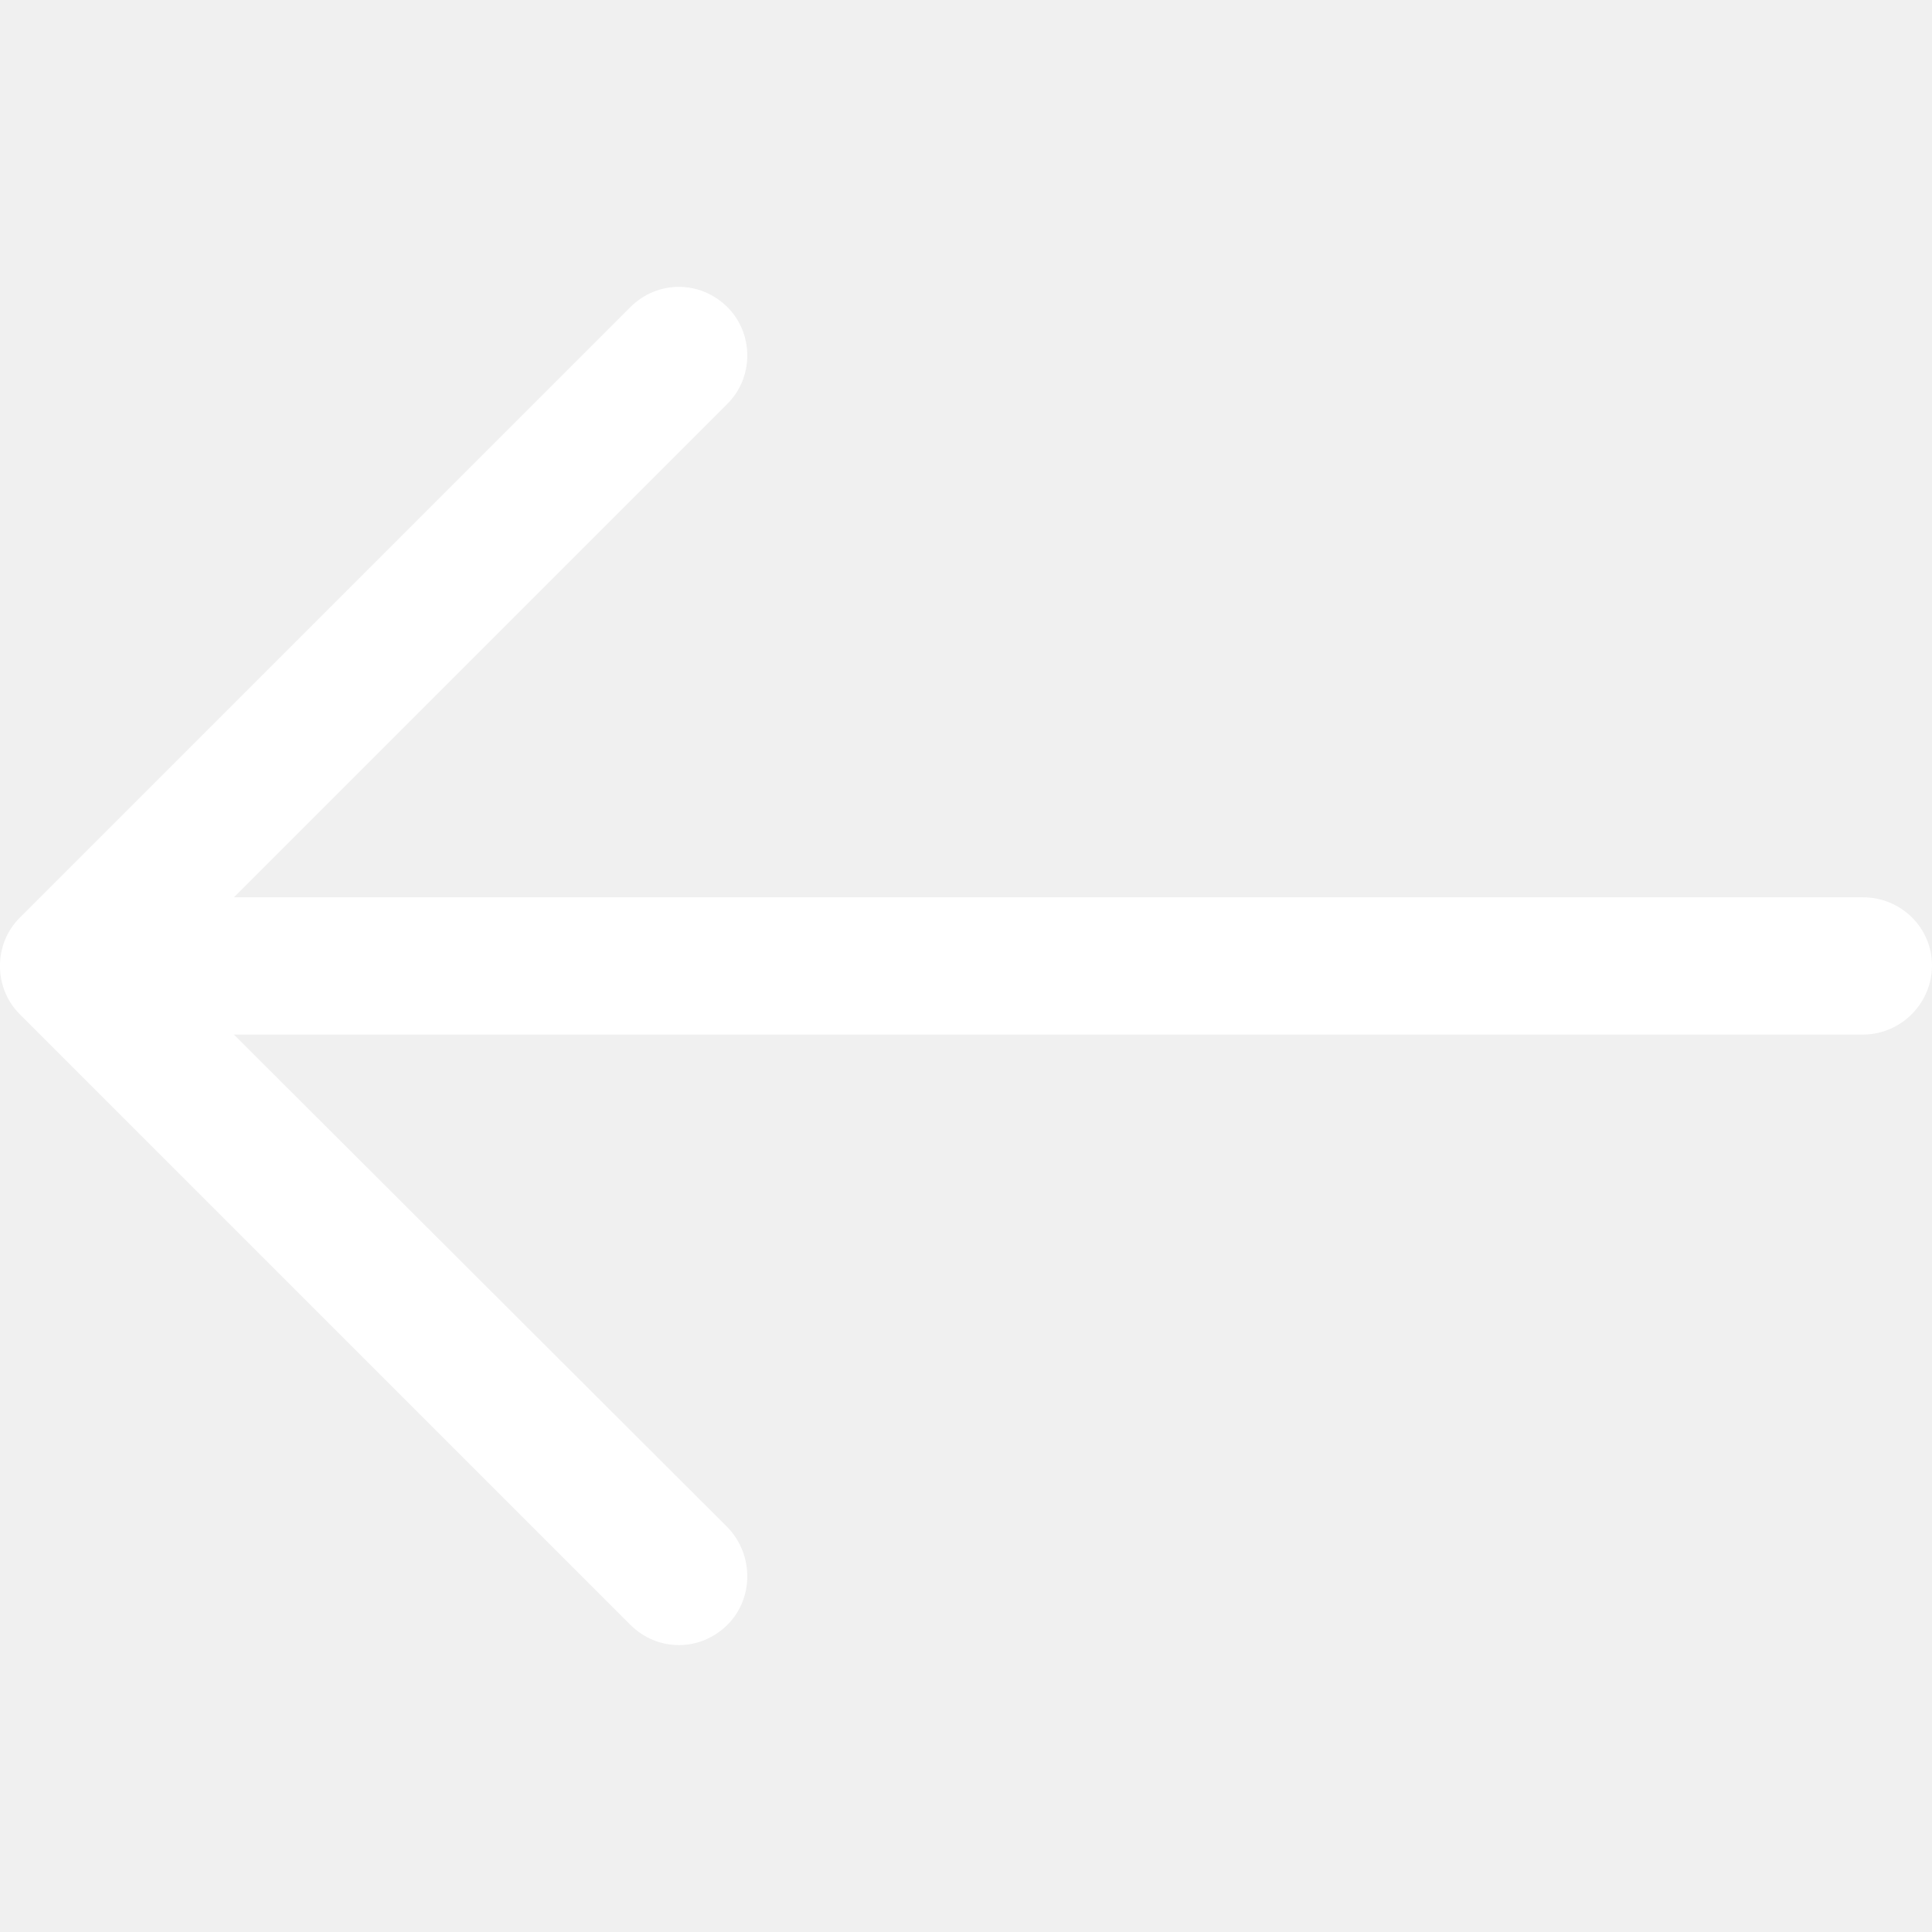
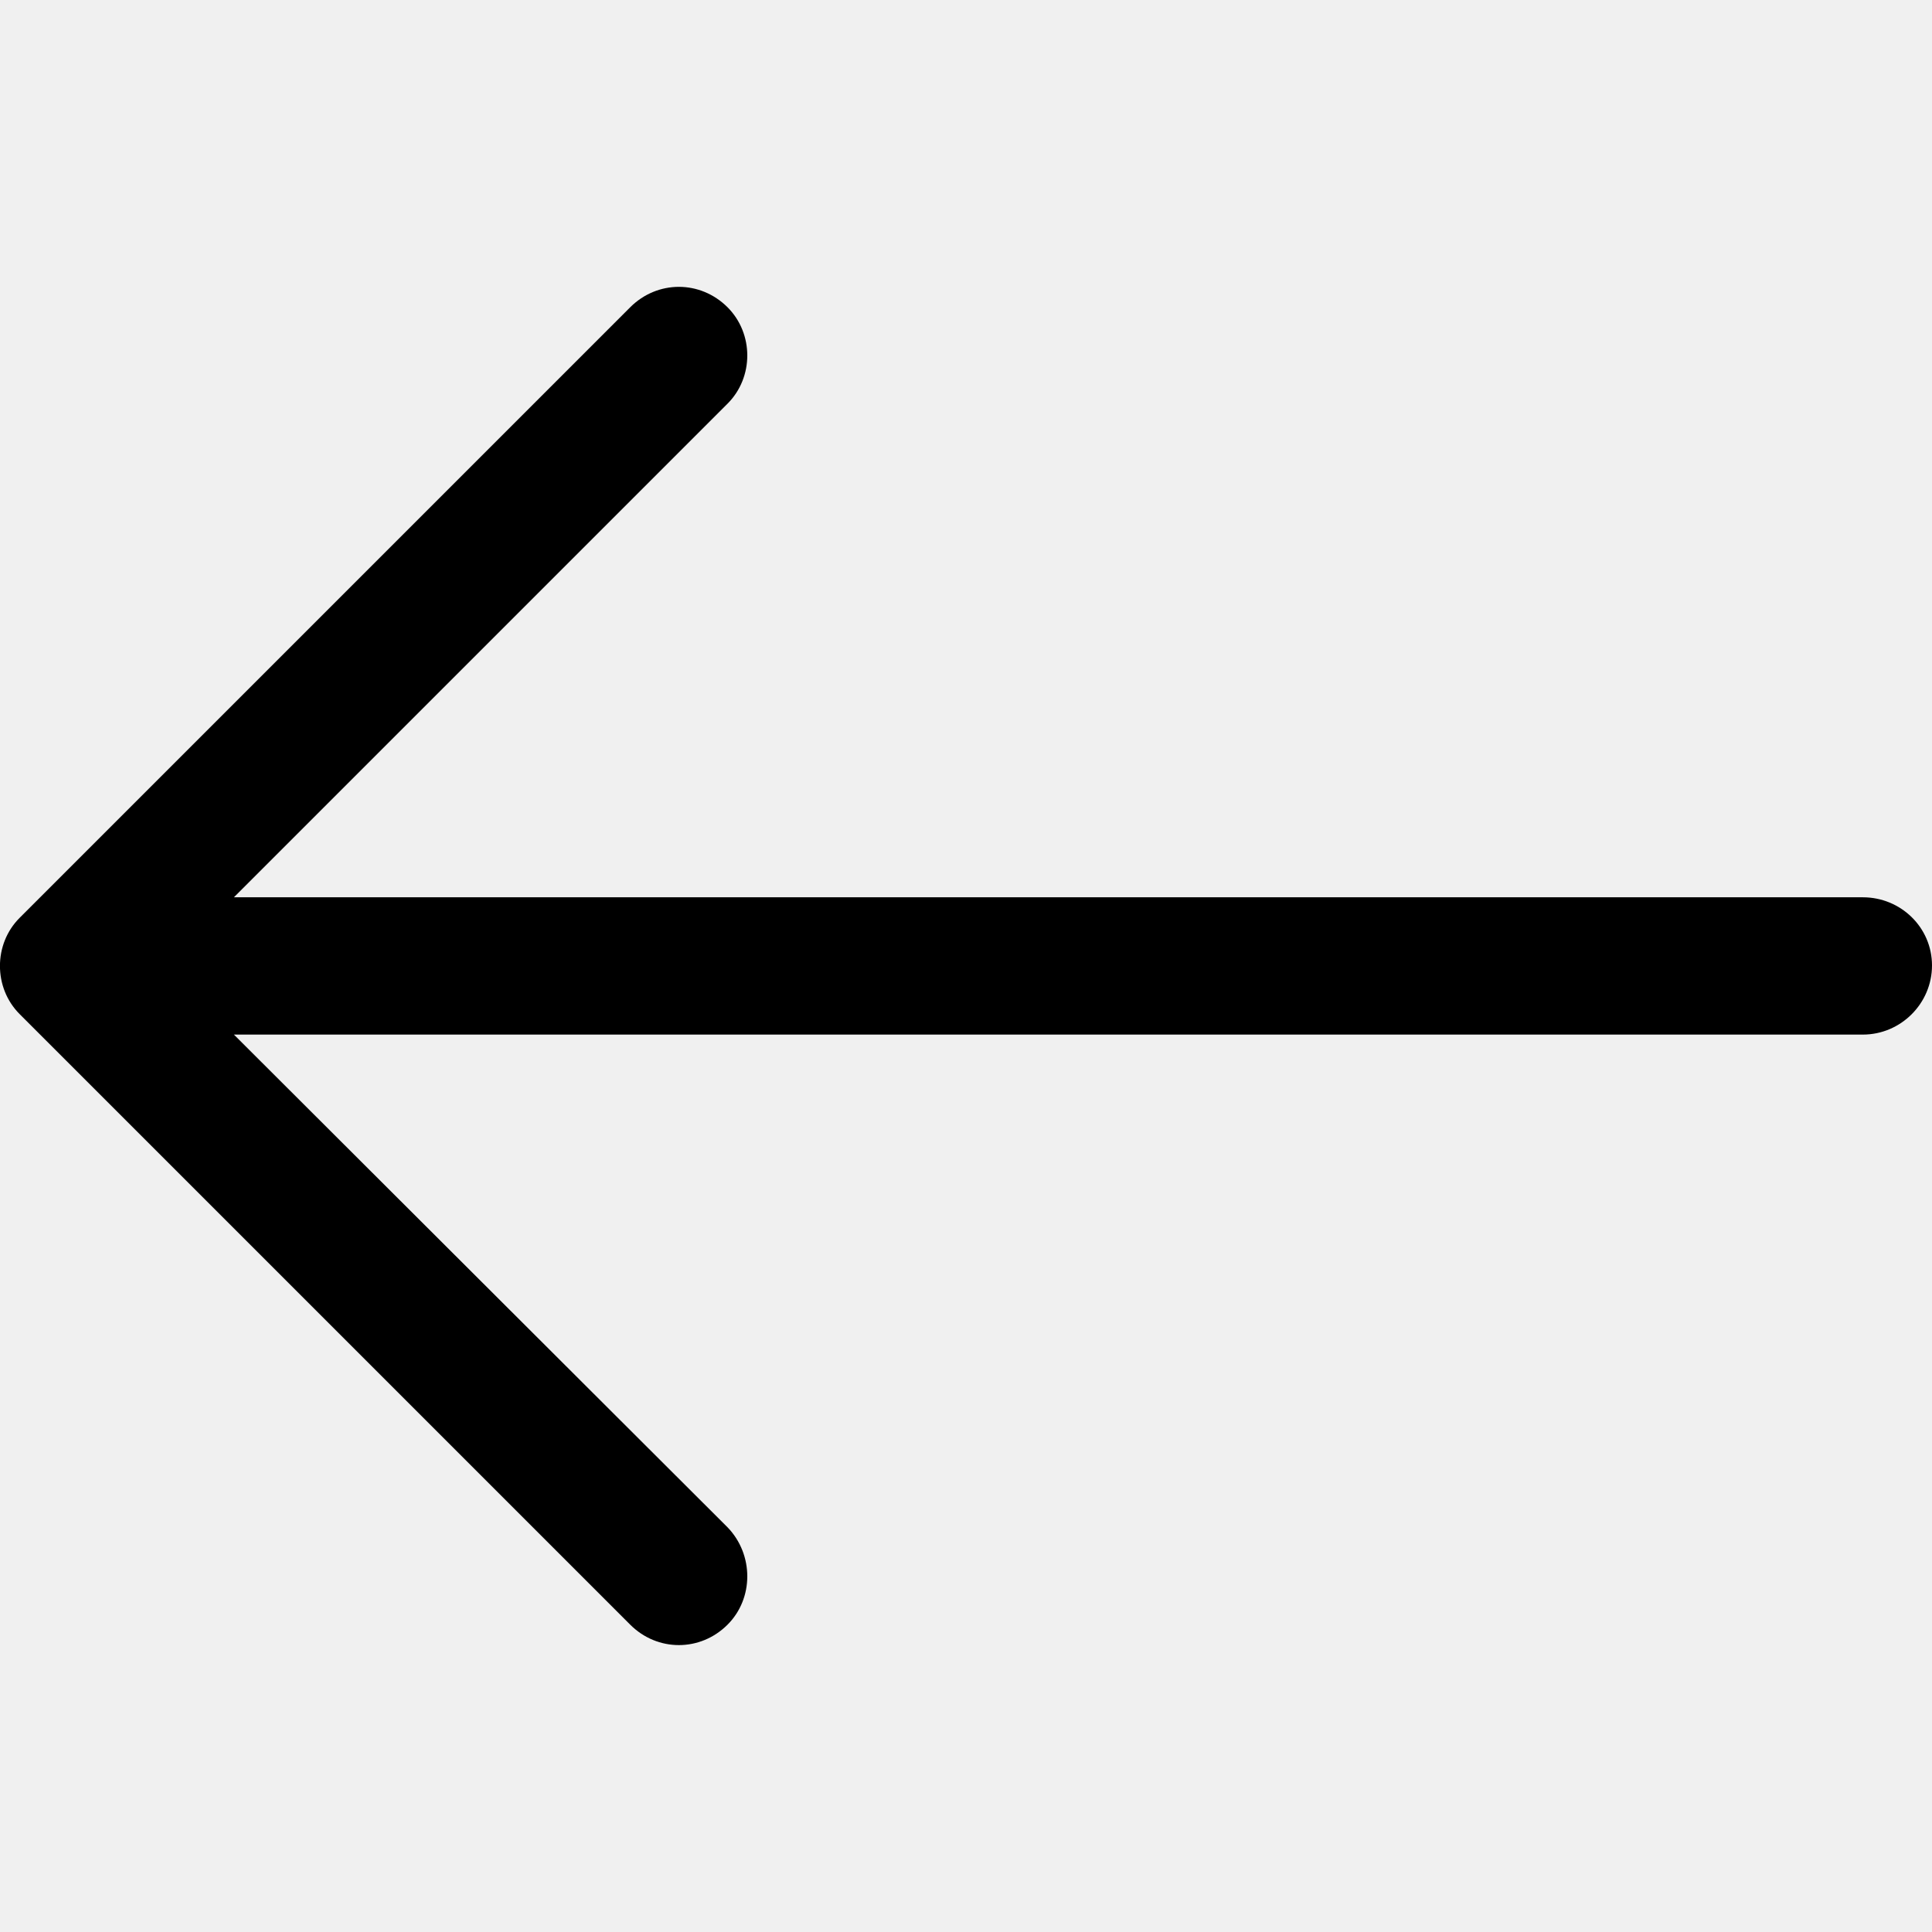
<svg xmlns="http://www.w3.org/2000/svg" version="1.1" id="Capa_1" x="0px" y="0px" viewBox="0 0 31.494 31.494" style="enable-background:new 0 0 31.494 31.494;" xml:space="preserve">
-   <path style="fill:#FFFFFF;" d="M10.273,5.009c0.444-0.444,1.143-0.444,1.587,0c0.429,0.429,0.429,1.143,0,1.571l-8.047,8.047h26.554  c0.619,0,1.127,0.492,1.127,1.111c0,0.619-0.508,1.127-1.127,1.127H3.813l8.047,8.032c0.429,0.444,0.429,1.159,0,1.587  c-0.444,0.444-1.143,0.444-1.587,0l-9.952-9.952c-0.429-0.429-0.429-1.143,0-1.571L10.273,5.009z" />
+   <path style="fill:#000000;" d="M10.273,5.009c0.444-0.444,1.143-0.444,1.587,0c0.429,0.429,0.429,1.143,0,1.571l-8.047,8.047h26.554  c0.619,0,1.127,0.492,1.127,1.111c0,0.619-0.508,1.127-1.127,1.127H3.813l8.047,8.032c0.429,0.444,0.429,1.159,0,1.587  c-0.444,0.444-1.143,0.444-1.587,0l-9.952-9.952c-0.429-0.429-0.429-1.143,0-1.571L10.273,5.009z" />
  <g>
</g>
  <g>
</g>
  <g>
</g>
  <g>
</g>
  <g>
</g>
  <g>
</g>
  <g>
</g>
  <g>
</g>
  <g>
</g>
  <g>
</g>
  <g>
</g>
  <g>
</g>
  <g>
</g>
  <g>
</g>
  <g>
</g>
</svg>
